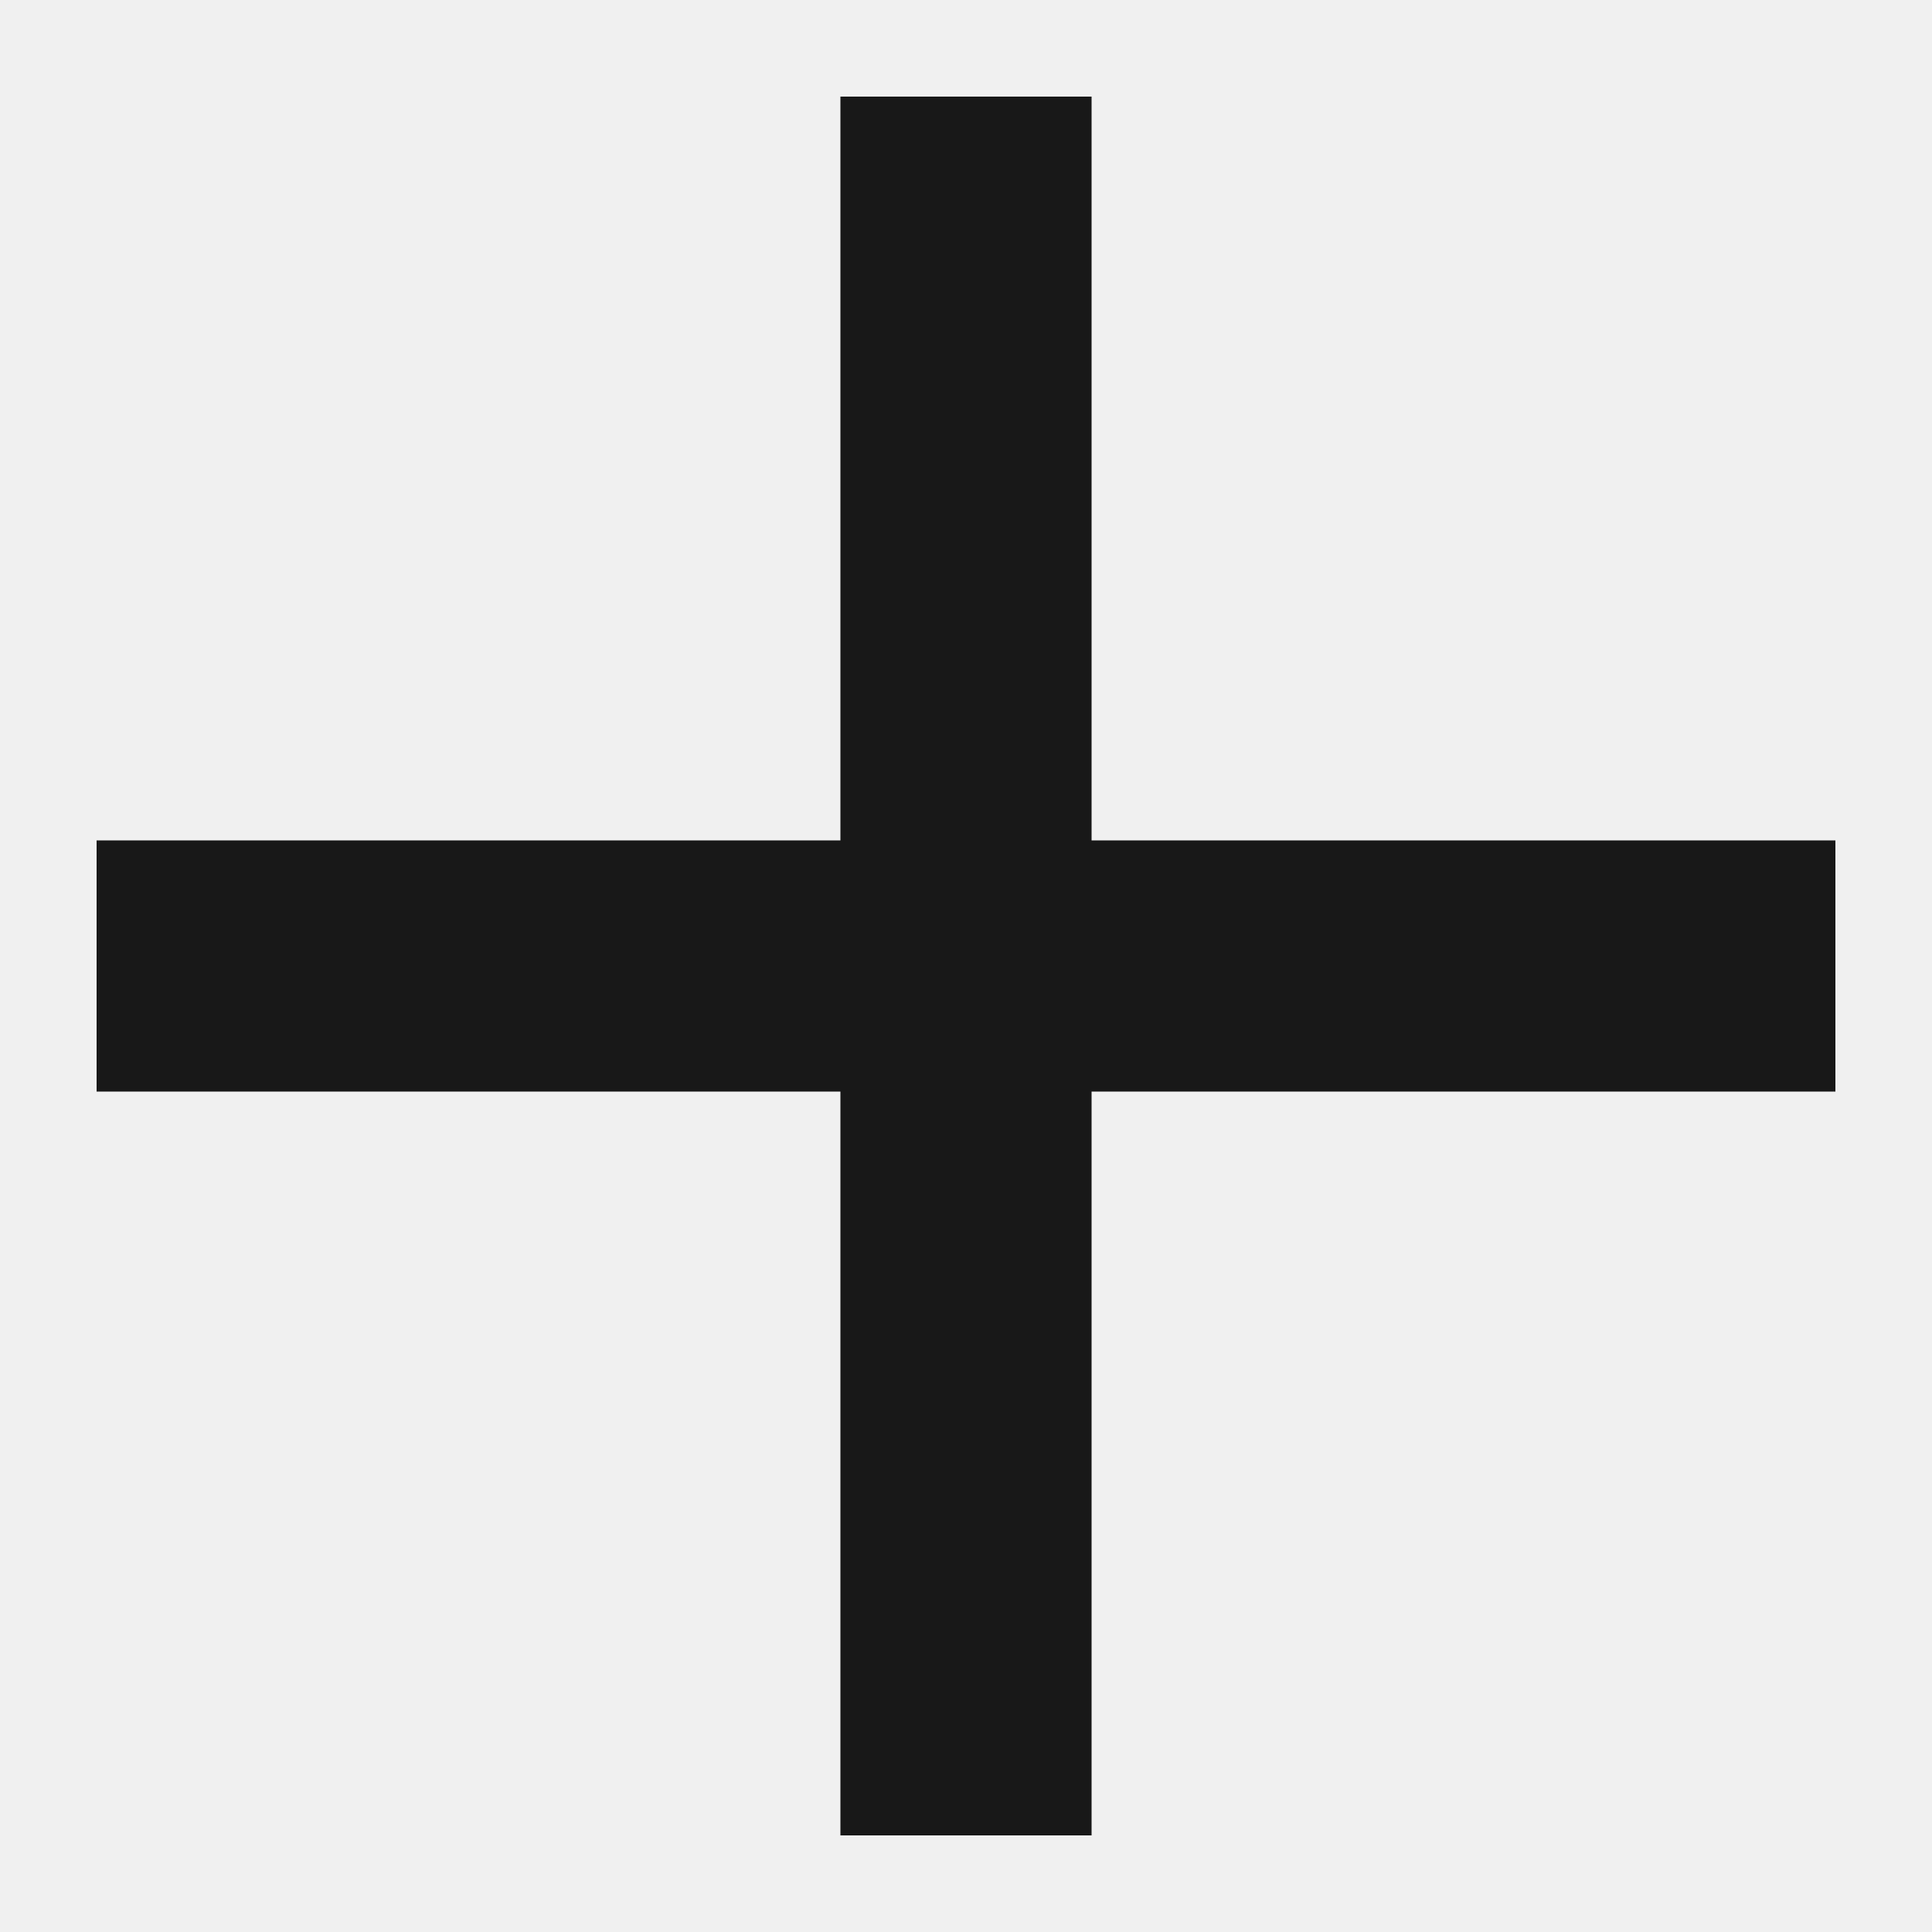
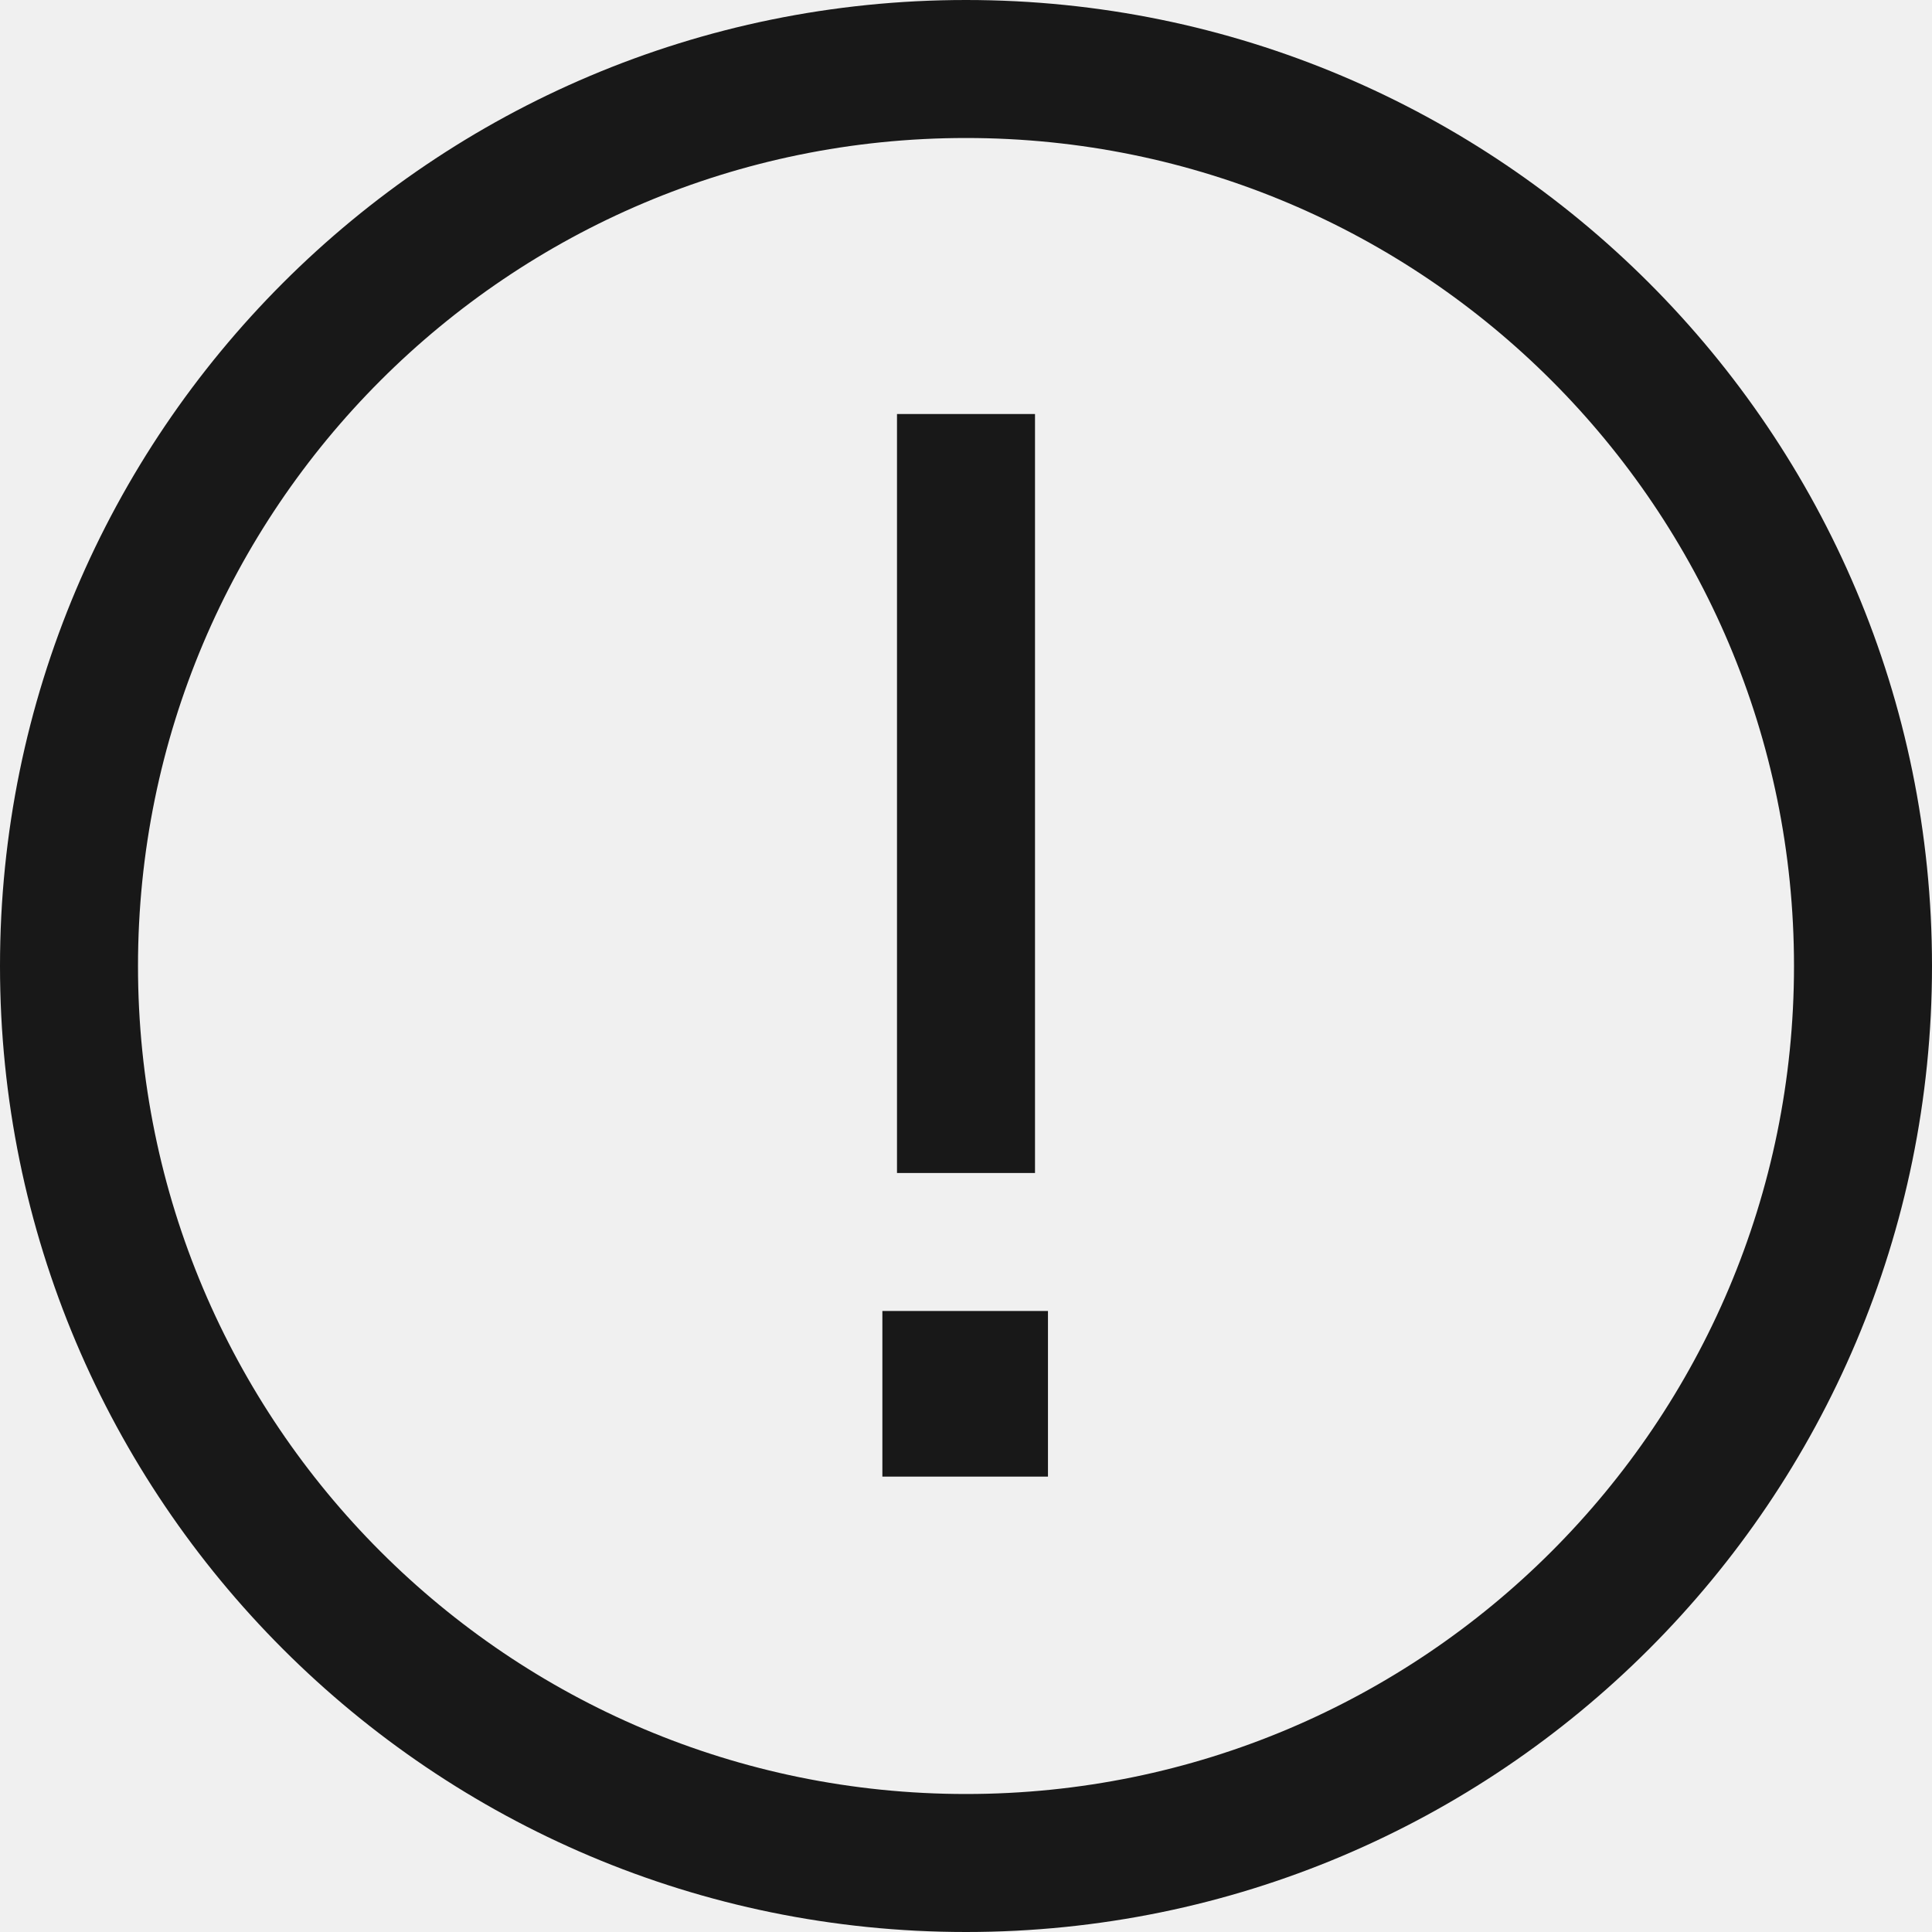
- <svg xmlns="http://www.w3.org/2000/svg" version="1.1" width="10px" height="10px">
+ <svg xmlns="http://www.w3.org/2000/svg" version="1.1" width="14px" height="14px">
  <defs>
    <pattern id="BGPattern" patternUnits="userSpaceOnUse" alignment="0 0" imageRepeat="None" />
-     <mask fill="white" id="Clip543">
-       <path d="M 4.35 5.65  L 4.35 9.5  L 5.65 9.5  L 5.65 5.65  L 9.5 5.65  L 9.5 4.35  L 5.65 4.35  L 5.65 0.5  L 4.35 0.5  L 4.35 4.35  L 0.5 4.35  L 0.5 5.65  L 4.35 5.65  Z " fill-rule="evenodd" />
+     <mask fill="white" id="Clip559">
+       <path d="M 14 7  C 14 3.134  10.866 0  7 0  C 3.134 0  0 3.134  0 7  C 0 10.866  3.134 14  7 14  C 10.866 14  14 10.866  14 7  Z M 1 7  C 1 3.686  3.686 1  7 1  C 10.314 1  13 3.686  13 7  C 13 10.314  10.314 13  7 13  C 3.686 13  1 10.314  1 7  Z M 6.5 8.5  L 7.5 8.5  L 7.5 3  L 6.5 3  L 6.5 8.5  Z M 6.394 10.7  L 6.394 9.5  L 7.594 9.5  L 7.594 10.7  L 6.394 10.7  Z " fill-rule="evenodd" />
    </mask>
  </defs>
-   <g transform="matrix(1 0 0 1 -7 -723 )">
-     <path d="M 4.35 5.65  L 4.35 9.5  L 5.65 9.5  L 5.65 5.65  L 9.5 5.65  L 9.5 4.35  L 5.65 4.35  L 5.65 0.5  L 4.35 0.5  L 4.35 4.35  L 0.5 4.35  L 0.5 5.65  L 4.35 5.65  Z " fill-rule="nonzero" fill="rgba(0, 0, 0, 0.898)" stroke="none" transform="matrix(1 0 0 1 7 723 )" class="fill" />
-     <path d="M 4.35 5.65  L 4.35 9.5  L 5.65 9.5  L 5.65 5.65  L 9.5 5.65  L 9.5 4.35  L 5.65 4.35  L 5.65 0.5  L 4.35 0.5  L 4.35 4.35  L 0.5 4.35  L 0.5 5.65  L 4.35 5.65  Z " stroke-width="0" stroke-dasharray="0" stroke="rgba(255, 255, 255, 0)" fill="none" transform="matrix(1 0 0 1 7 723 )" class="stroke" mask="url(#Clip543)" />
+   <g transform="matrix(1 0 0 1 -389 -1 )">
+     <path d="M 14 7  C 14 3.134  10.866 0  7 0  C 3.134 0  0 3.134  0 7  C 0 10.866  3.134 14  7 14  C 10.866 14  14 10.866  14 7  Z M 1 7  C 1 3.686  3.686 1  7 1  C 10.314 1  13 3.686  13 7  C 13 10.314  10.314 13  7 13  C 3.686 13  1 10.314  1 7  Z M 6.5 8.5  L 7.5 8.5  L 7.5 3  L 6.5 3  L 6.5 8.5  Z M 6.394 10.7  L 6.394 9.5  L 7.594 9.5  L 7.594 10.7  L 6.394 10.7  Z " fill-rule="nonzero" fill="rgba(0, 0, 0, 0.898)" stroke="none" transform="matrix(1 0 0 1 389 1 )" class="fill" />
+     <path d="M 14 7  C 14 3.134  10.866 0  7 0  C 3.134 0  0 3.134  0 7  C 0 10.866  3.134 14  7 14  C 10.866 14  14 10.866  14 7  Z " stroke-width="0" stroke-dasharray="0" stroke="rgba(255, 255, 255, 0)" fill="none" transform="matrix(1 0 0 1 389 1 )" class="stroke" mask="url(#Clip559)" />
+     <path d="M 1 7  C 1 3.686  3.686 1  7 1  C 10.314 1  13 3.686  13 7  C 13 10.314  10.314 13  7 13  C 3.686 13  1 10.314  1 7  Z " stroke-width="0" stroke-dasharray="0" stroke="rgba(255, 255, 255, 0)" fill="none" transform="matrix(1 0 0 1 389 1 )" class="stroke" mask="url(#Clip559)" />
+     <path d="M 6.5 8.5  L 7.5 8.5  L 7.5 3  L 6.5 3  L 6.5 8.5  Z " stroke-width="0" stroke-dasharray="0" stroke="rgba(255, 255, 255, 0)" fill="none" transform="matrix(1 0 0 1 389 1 )" class="stroke" mask="url(#Clip559)" />
+     <path d="M 6.394 10.7  L 6.394 9.5  L 7.594 9.5  L 7.594 10.7  L 6.394 10.7  Z " stroke-width="0" stroke-dasharray="0" stroke="rgba(255, 255, 255, 0)" fill="none" transform="matrix(1 0 0 1 389 1 )" class="stroke" mask="url(#Clip559)" />
  </g>
</svg>
